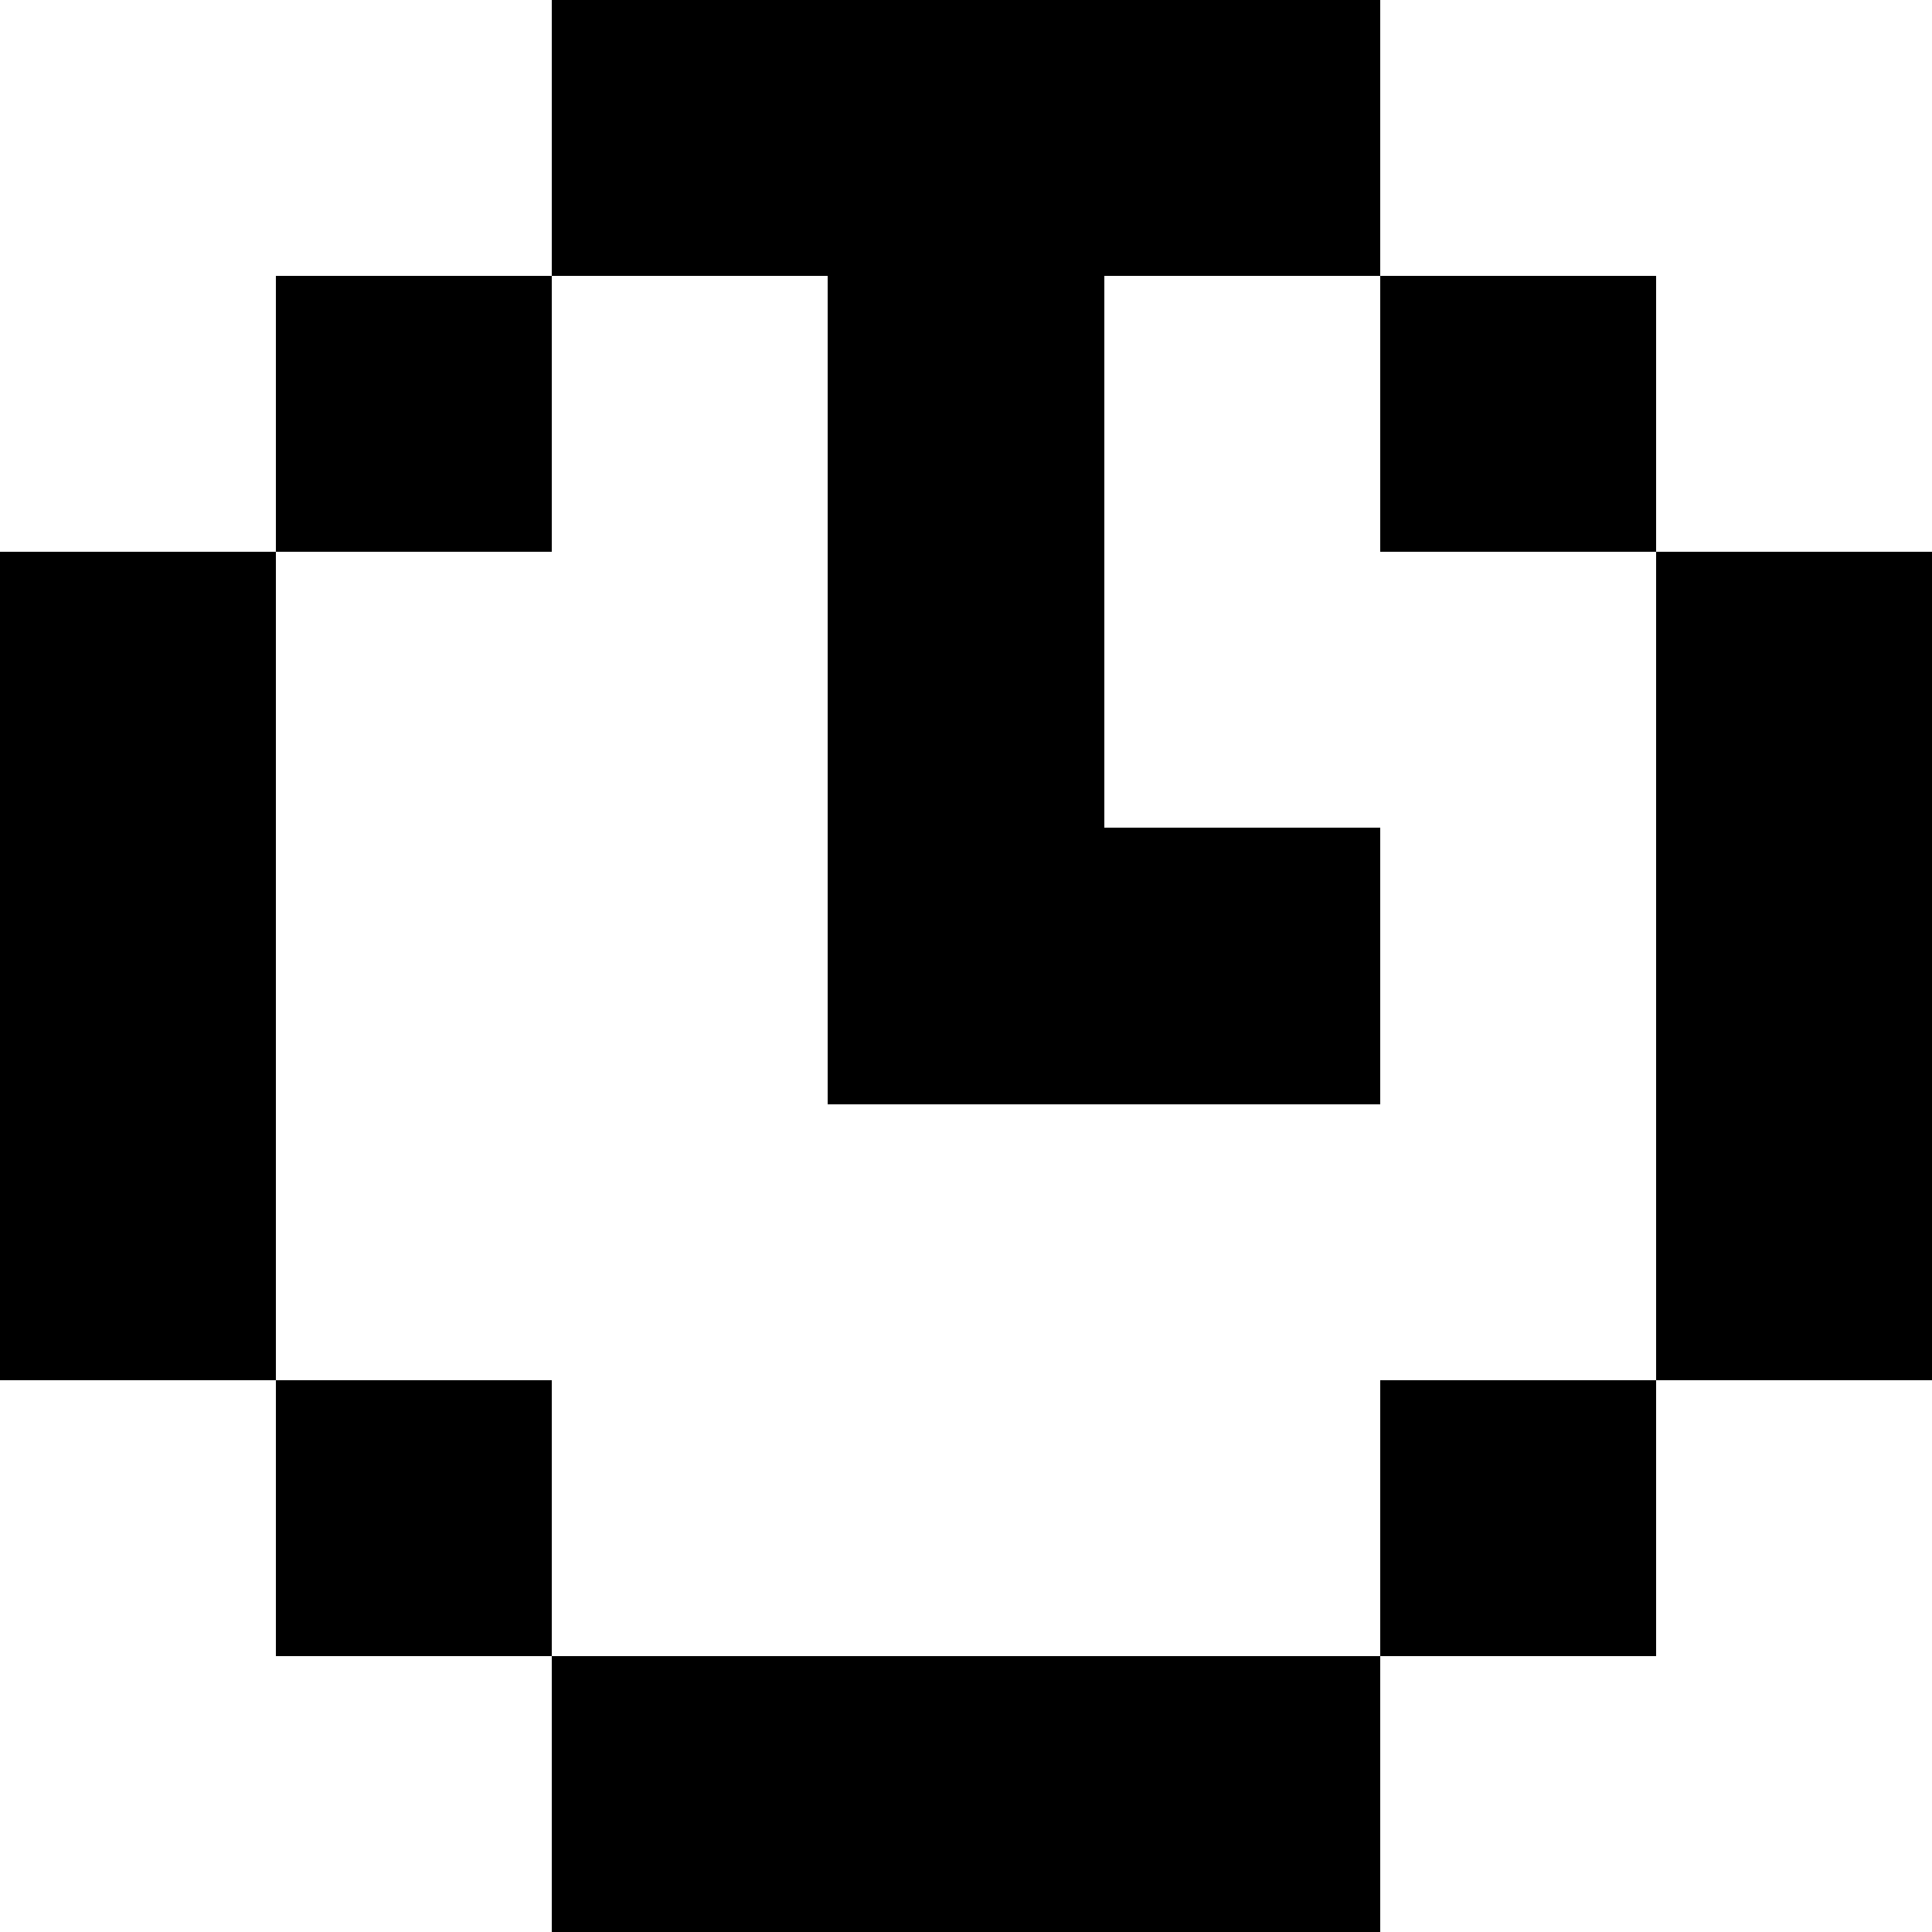
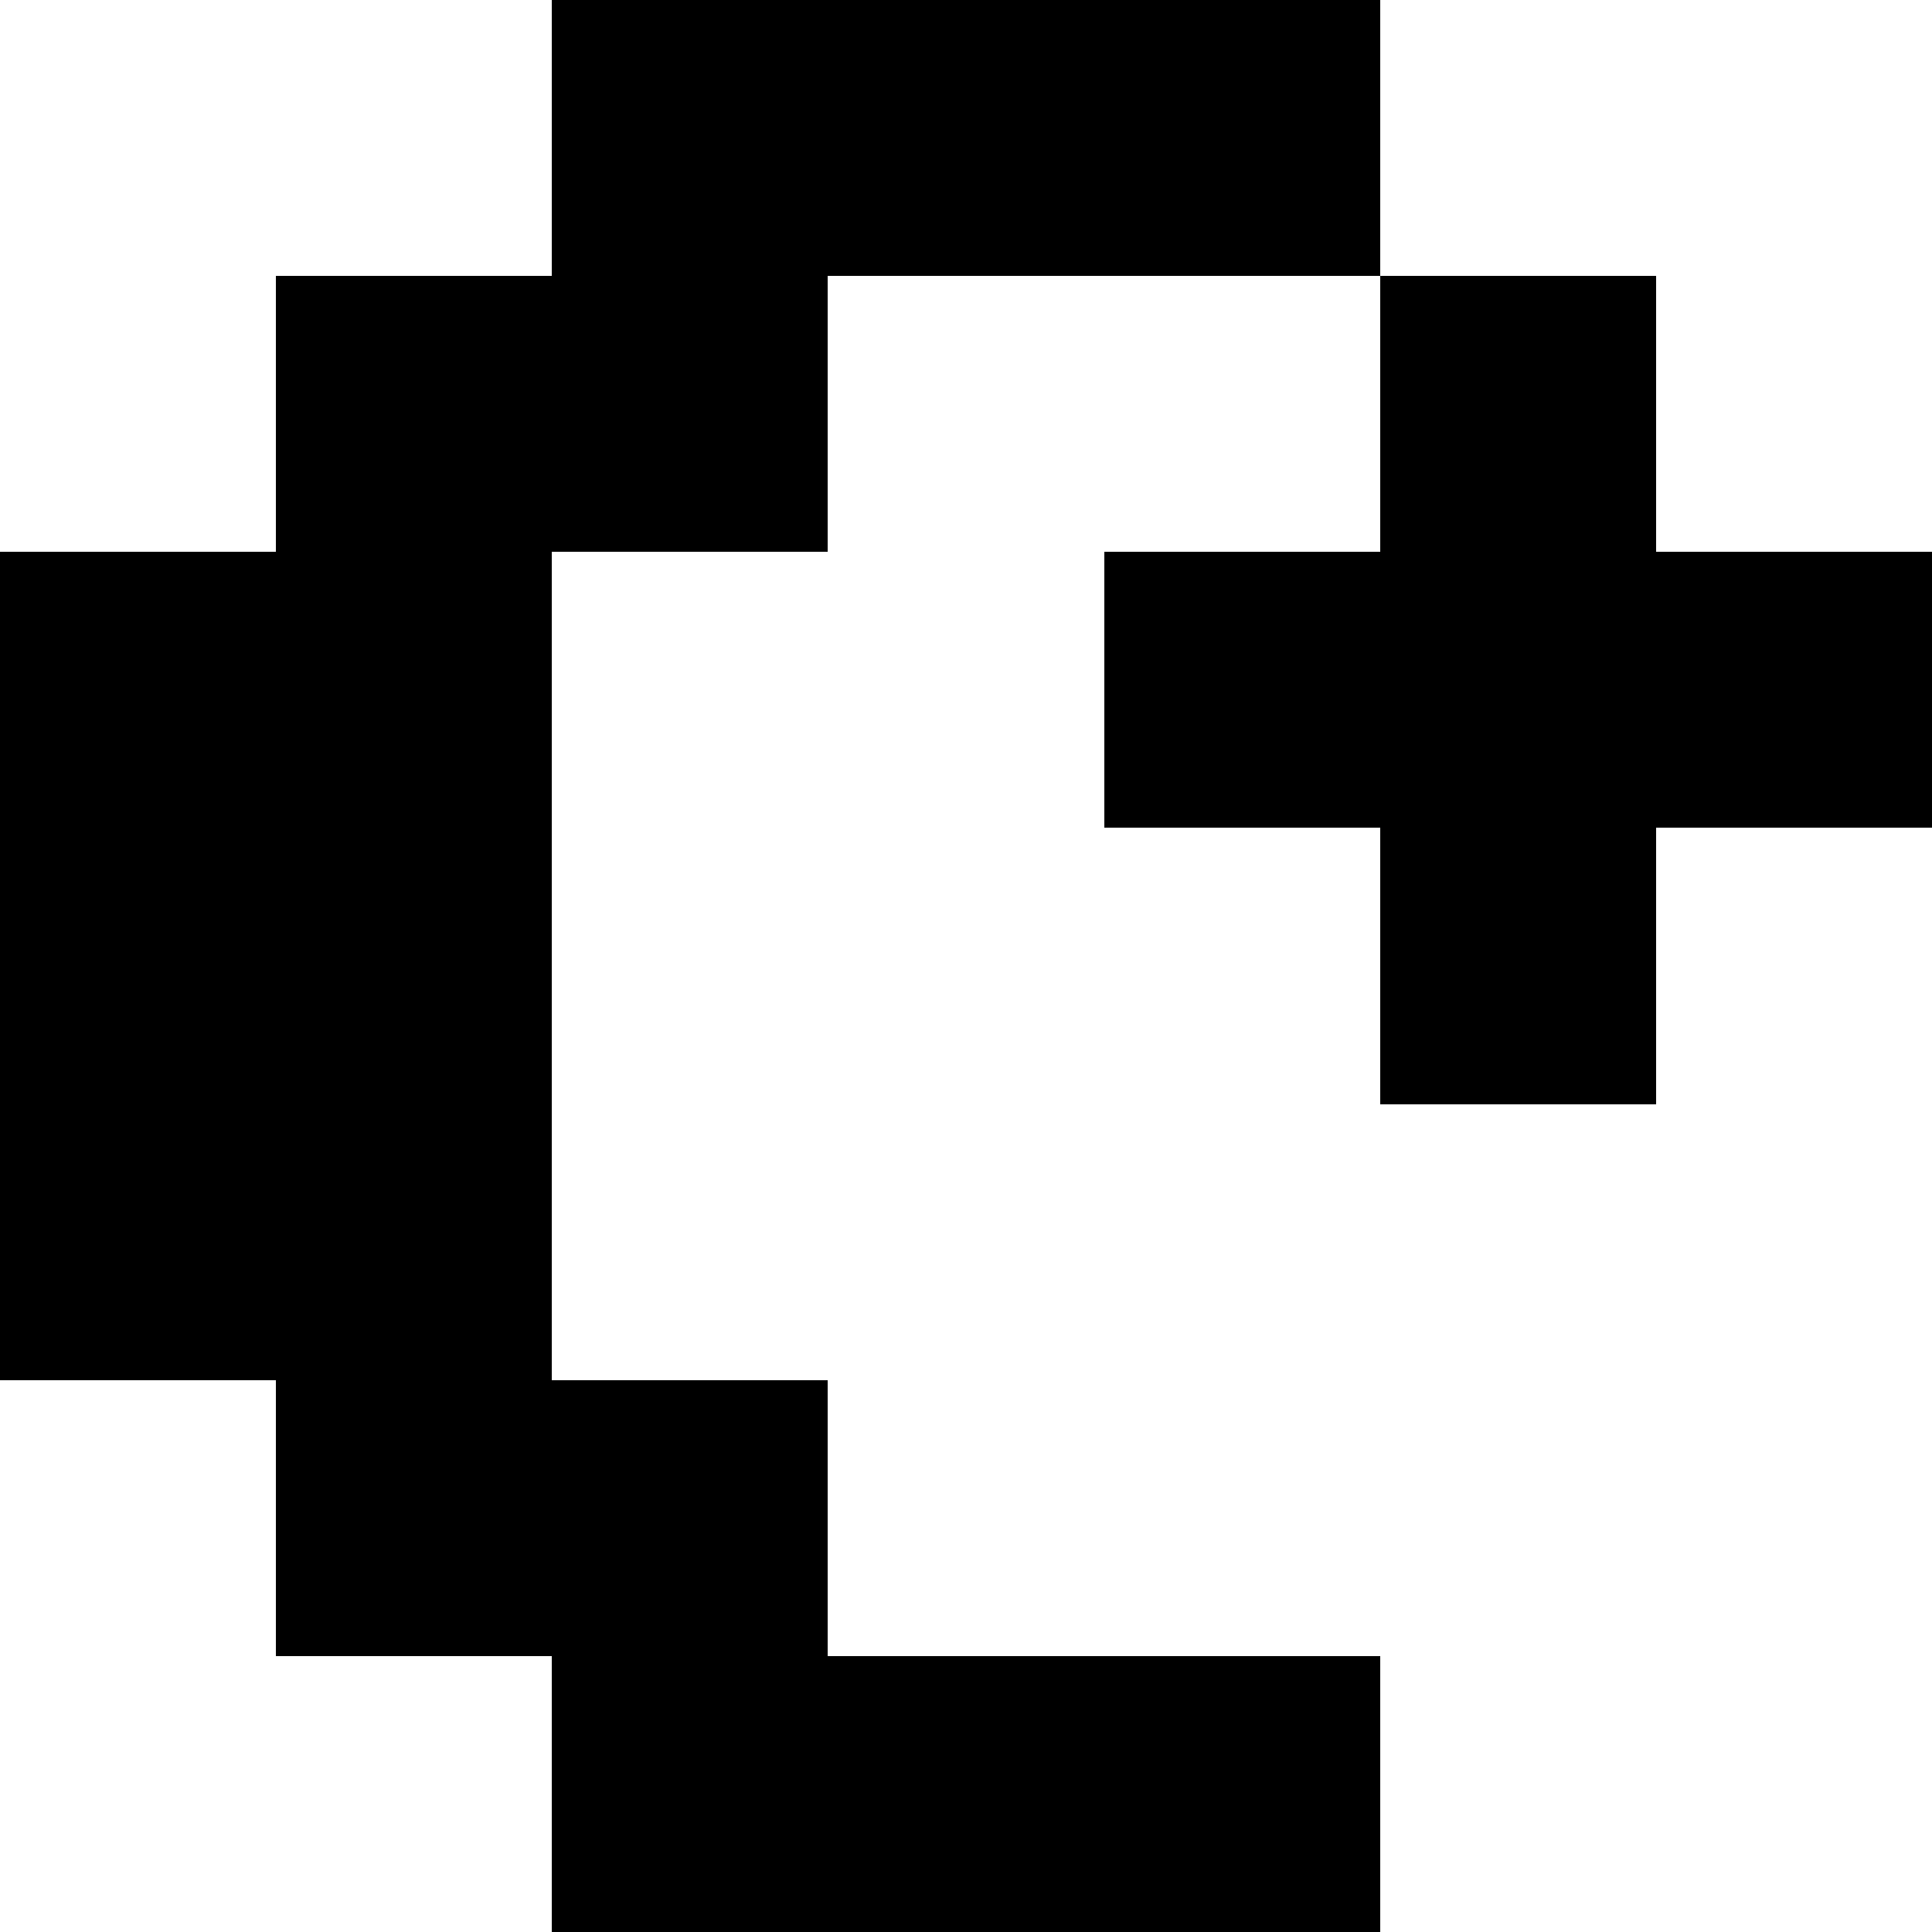
<svg xmlns="http://www.w3.org/2000/svg" viewBox="0 0 7 7" fill="#000" shape-rendering="crispEdges">
-   <path d="M2 0h1v1h-1zM3 0h1v1h-1zM4 0h1v1h-1zM1 1h1v1h-1zM3 1h1v1h-1zM5 1h1v1h-1zM0 2h1v1h-1zM3 2h1v1h-1zM6 2h1v1h-1zM0 3h1v1h-1zM3 3h1v1h-1zM4 3h1v1h-1zM6 3h1v1h-1zM0 4h1v1h-1zM6 4h1v1h-1zM1 5h1v1h-1zM5 5h1v1h-1zM2 6h1v1h-1zM3 6h1v1h-1zM4 6h1v1h-1z" />
+   <path d="M2 0h1v1h-1zM3 0h1v1h-1zM4 0h1v1h-1zM1 1h1v1h-1zM2 1h1v1h-1zM5 1h1v1h-1zM0 2h1v1h-1zM1 2h1v1h-1zM4 2h1v1h-1zM5 2h1v1h-1zM6 2h1v1h-1zM0 3h1v1h-1zM1 3h1v1h-1zM5 3h1v1h-1zM0 4h1v1h-1zM1 4h1v1h-1zM1 5h1v1h-1zM2 5h1v1h-1zM2 6h1v1h-1zM3 6h1v1h-1zM4 6h1v1h-1z" />
</svg>
